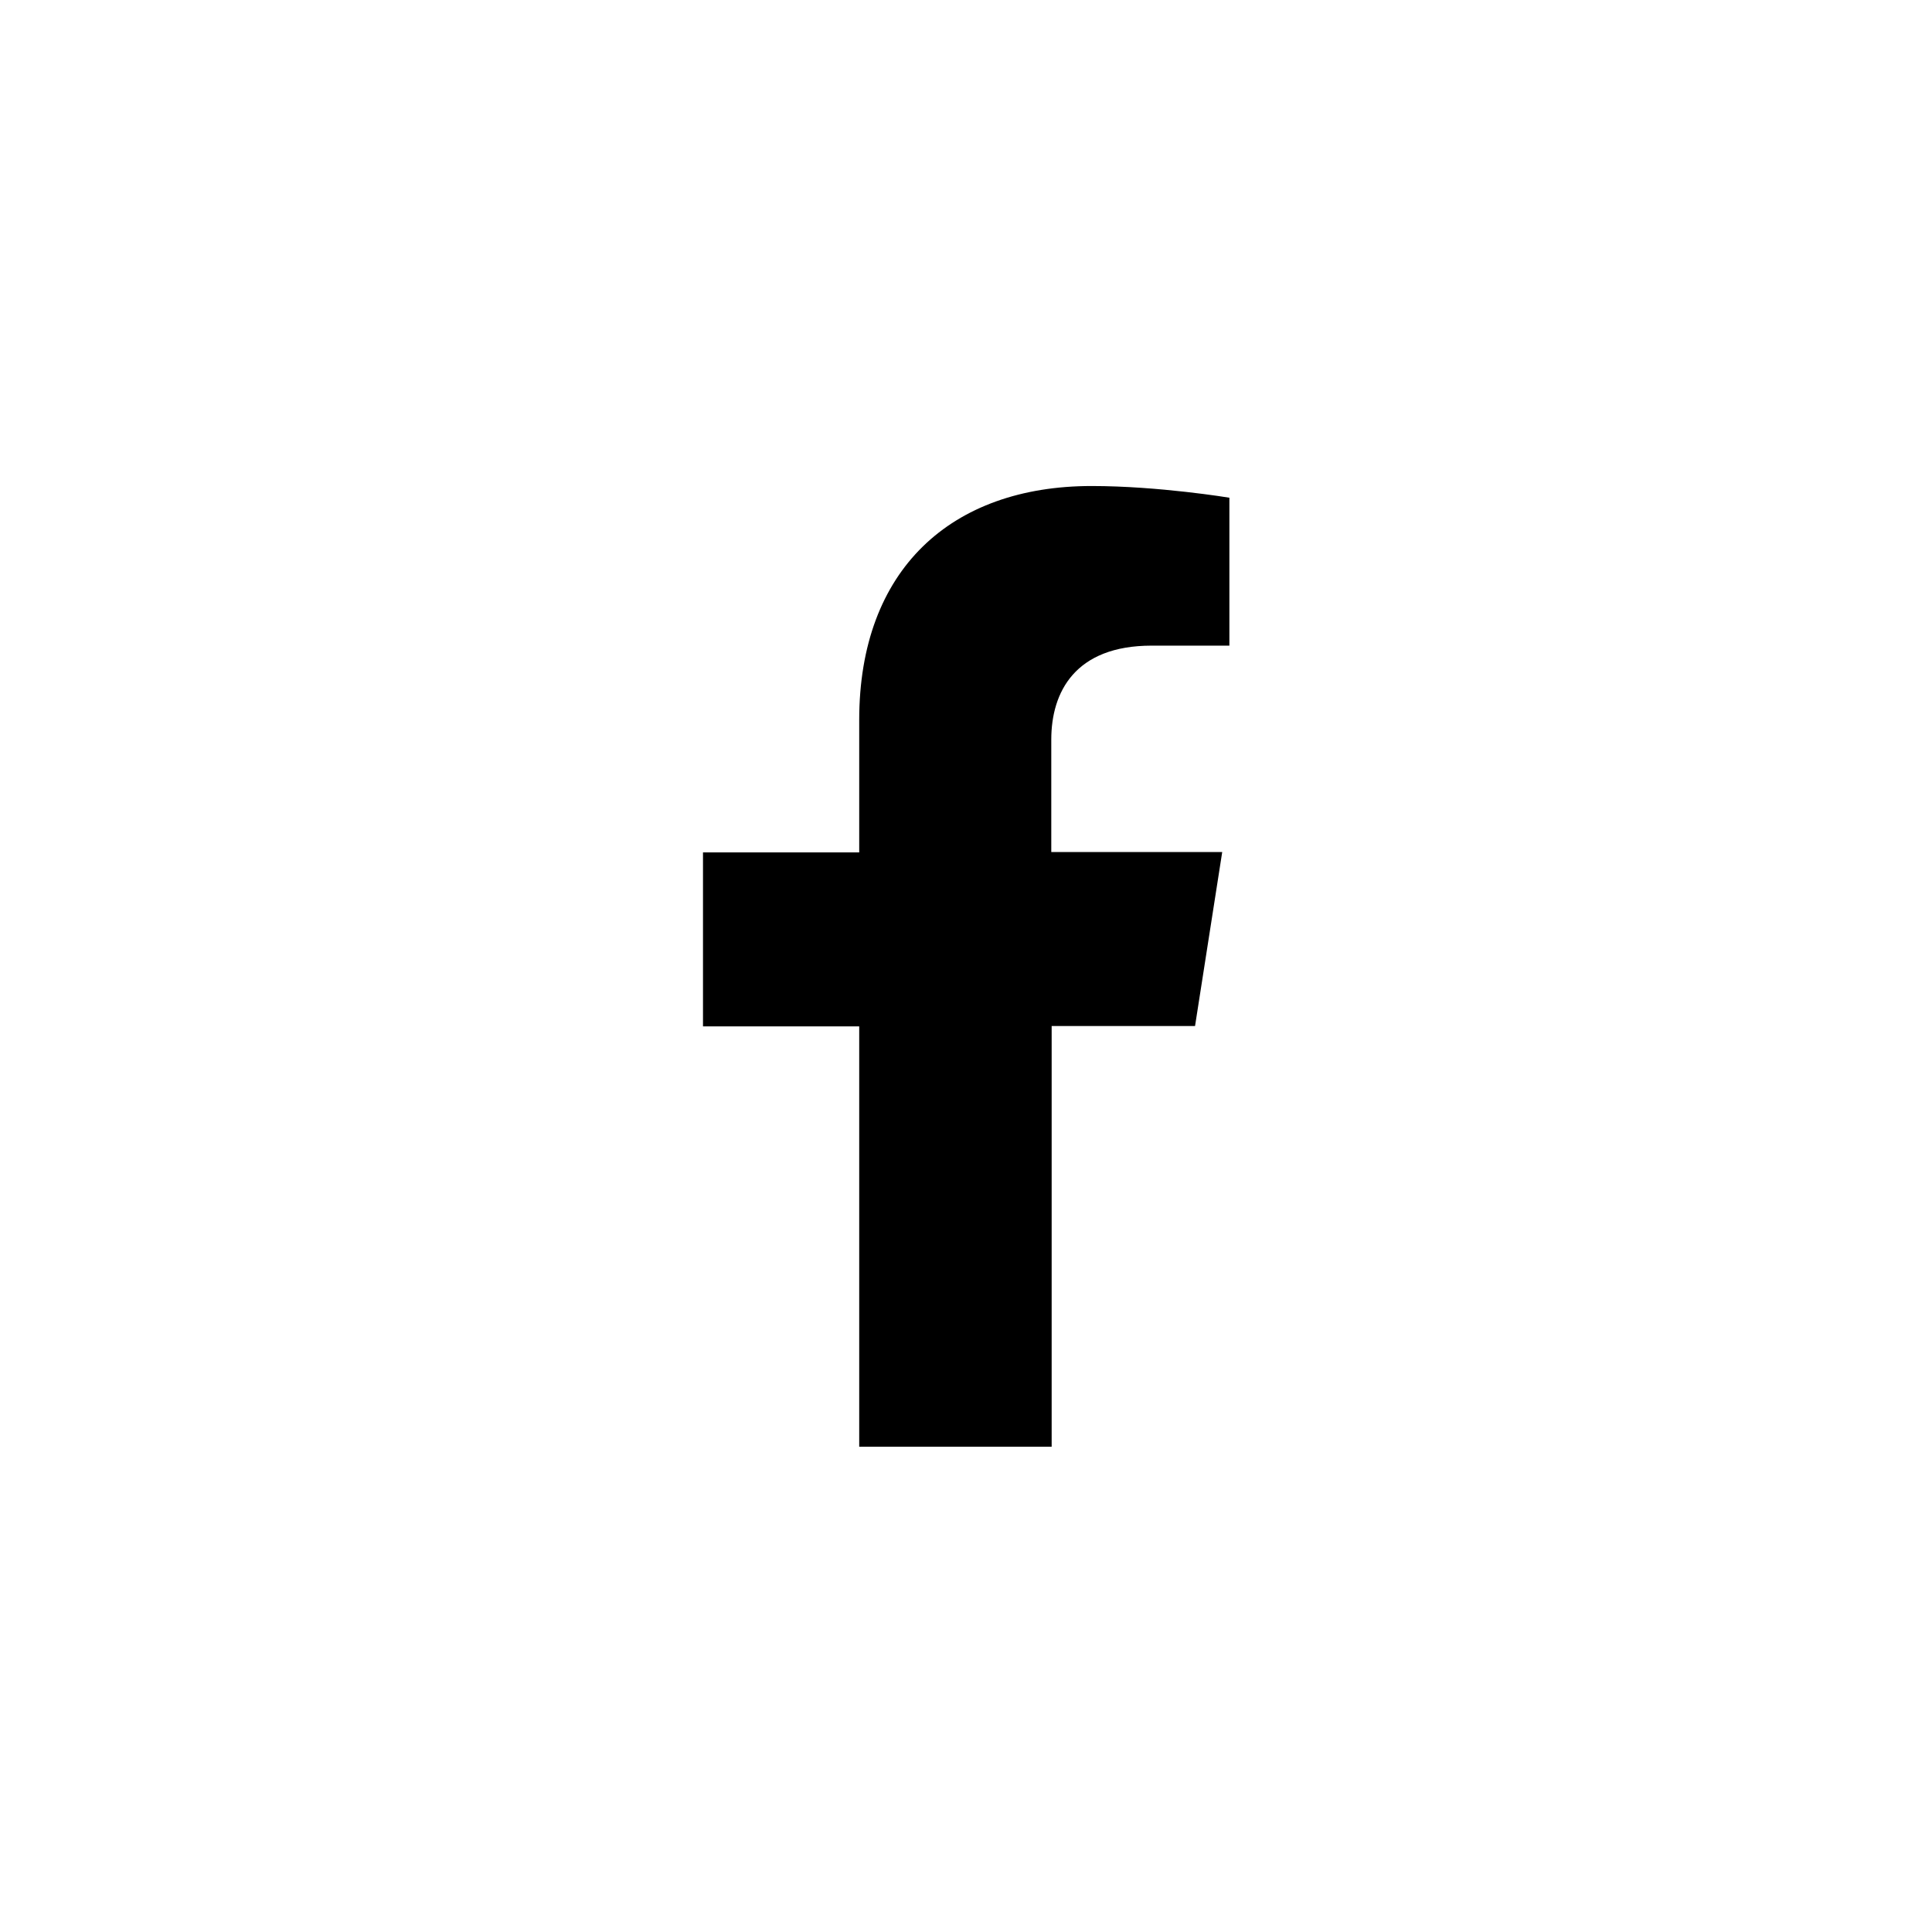
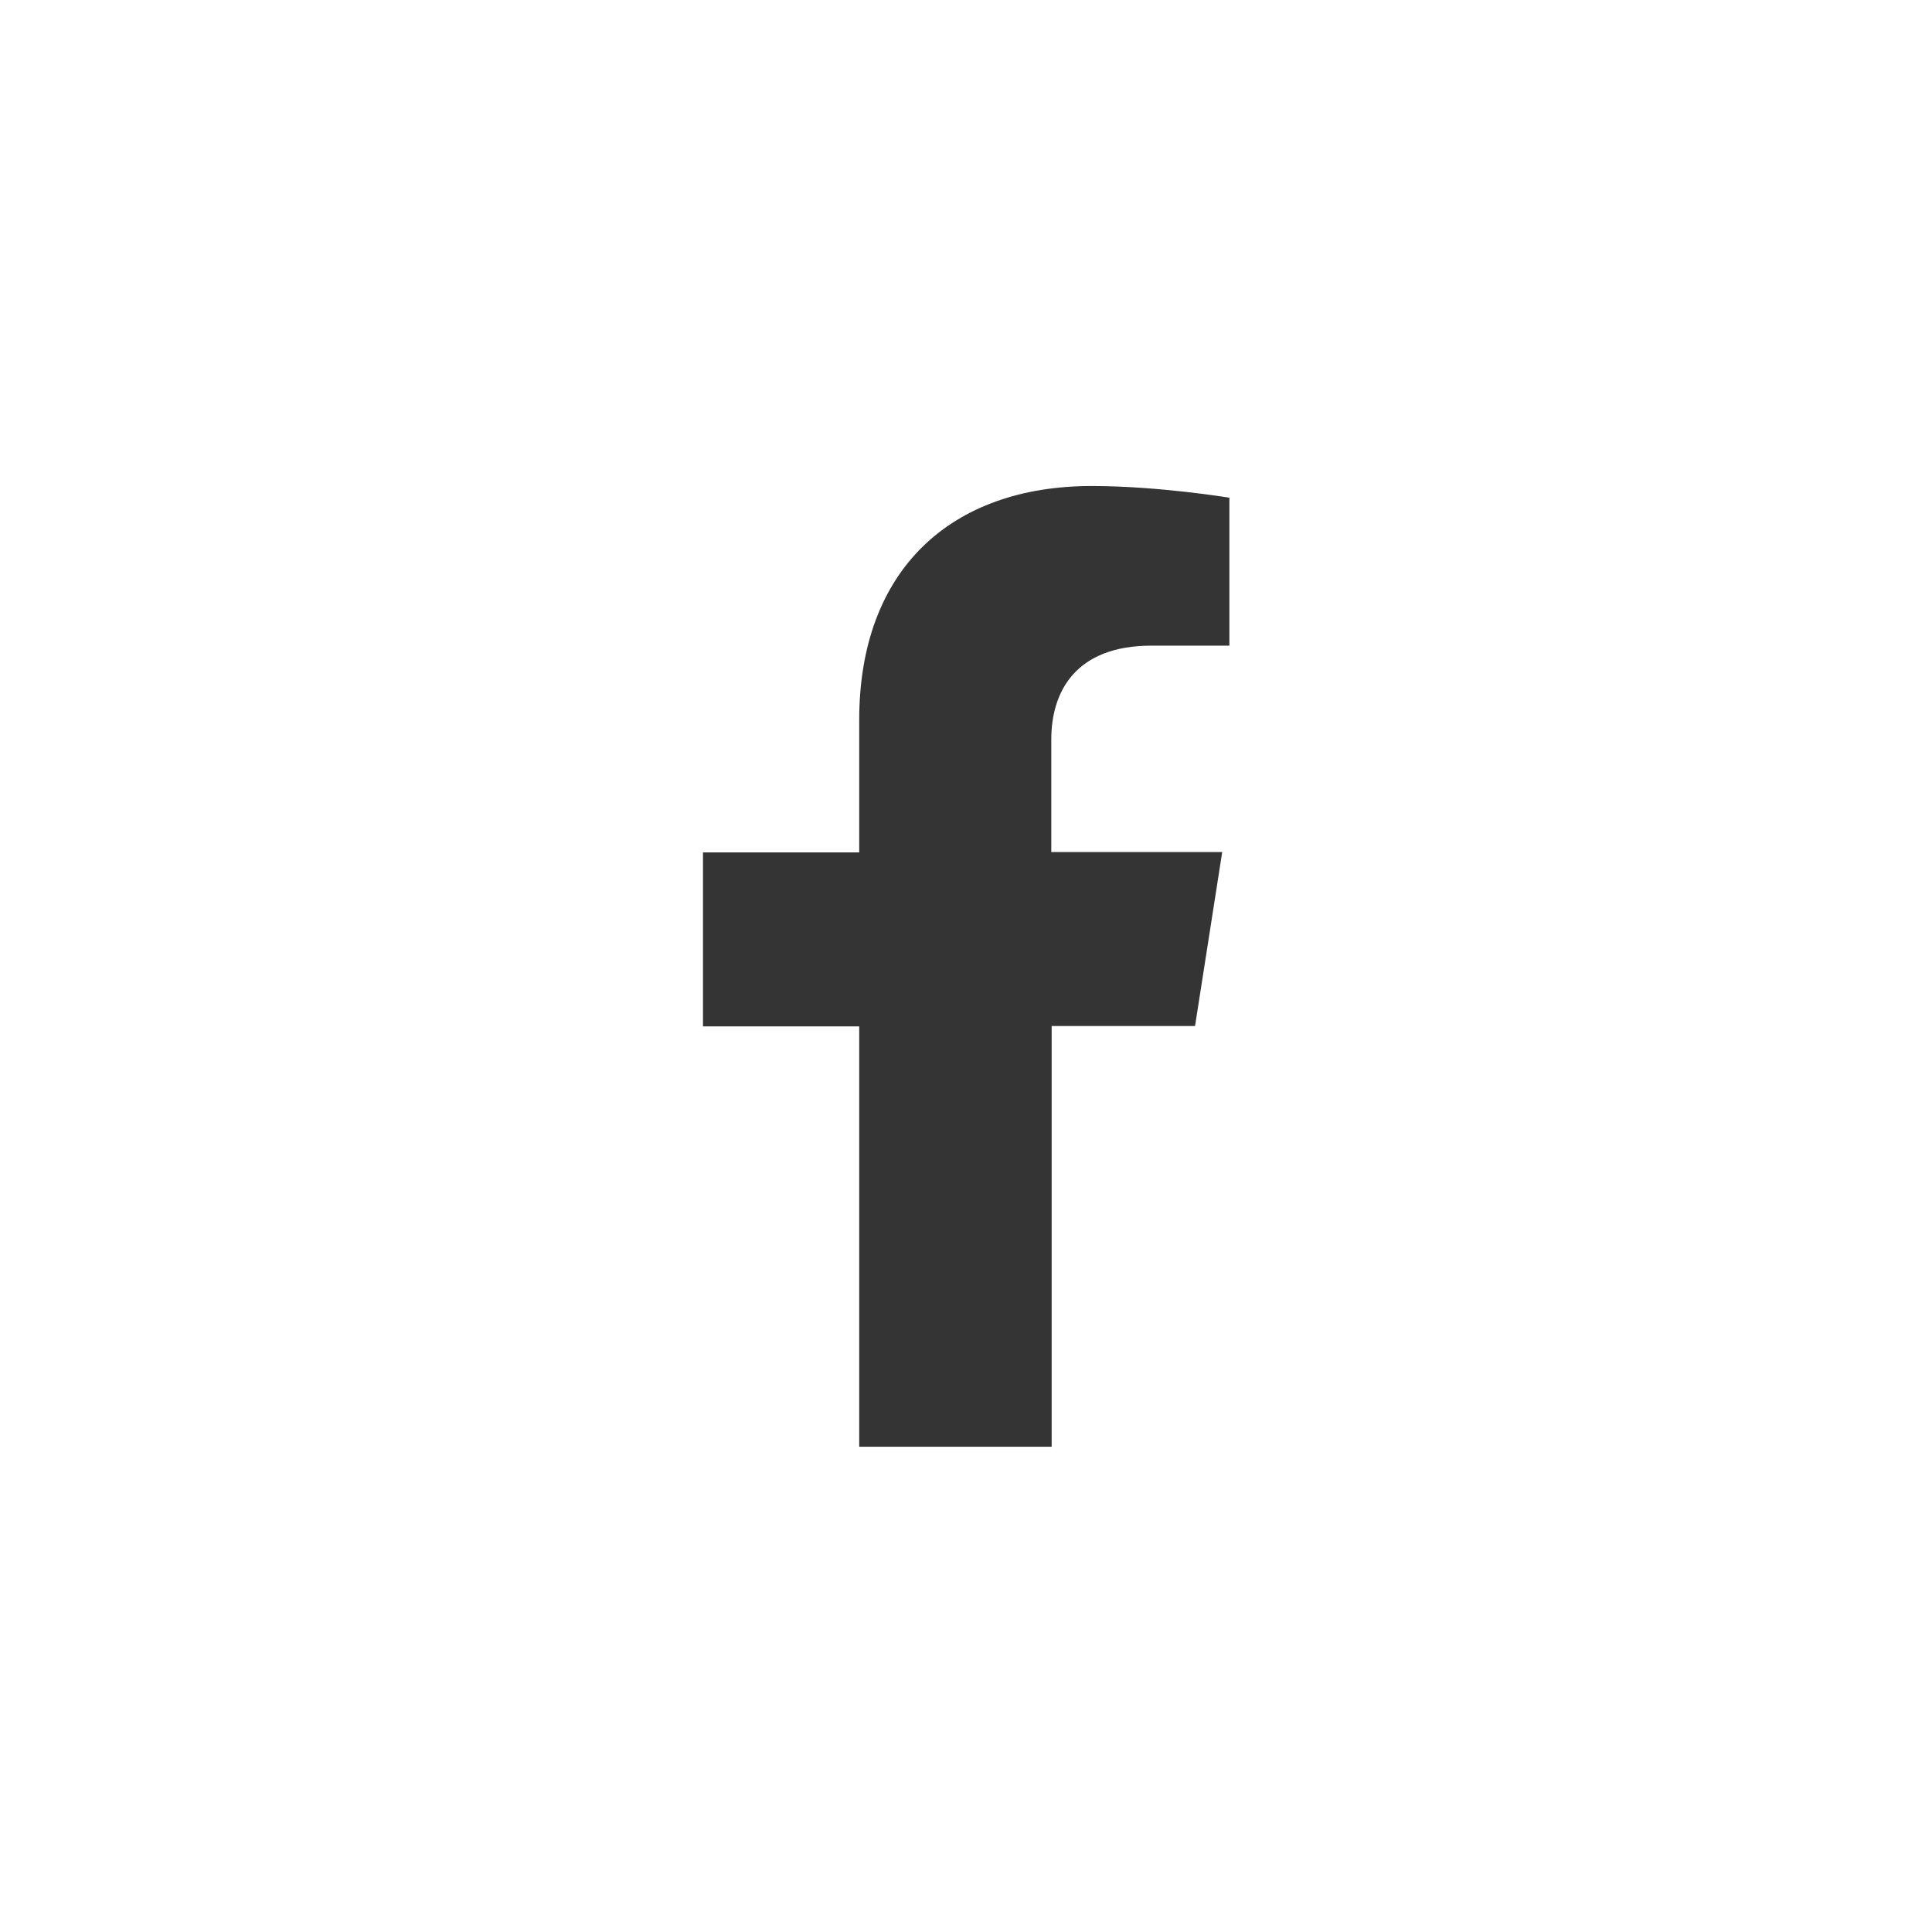
<svg xmlns="http://www.w3.org/2000/svg" version="1.1" id="Capa_1" x="0px" y="0px" viewBox="0 0 512 512" style="enable-background:new 0 0 512 512;" xml:space="preserve">
-   <path d="M316.7,271.9l7.2-46.1h-45.3V196c0-12.6,6.3-24.9,26.6-24.9h20.6v-39.2c0,0-18.7-3.1-36.5-3.1c-37.2,0-61.6,22.1-61.6,62  v35.1h-41.4V272h41.4v111.4h51V271.9H316.7z" />
+   <style type="text/css">
+ 	.svg_base {fill:#343434;}
+ 	.svg_line{stroke:#343434;}
+ </style>
+   <path class="svg_base" d="M316.7,271.9l7.2-46.1h-45.3V196c0-12.6,6.3-24.9,26.6-24.9h20.6v-39.2c0,0-18.7-3.1-36.5-3.1c-37.2,0-61.6,22.1-61.6,62  v35.1h-41.4V272h41.4v111.4h51V271.9H316.7z" />
</svg>
